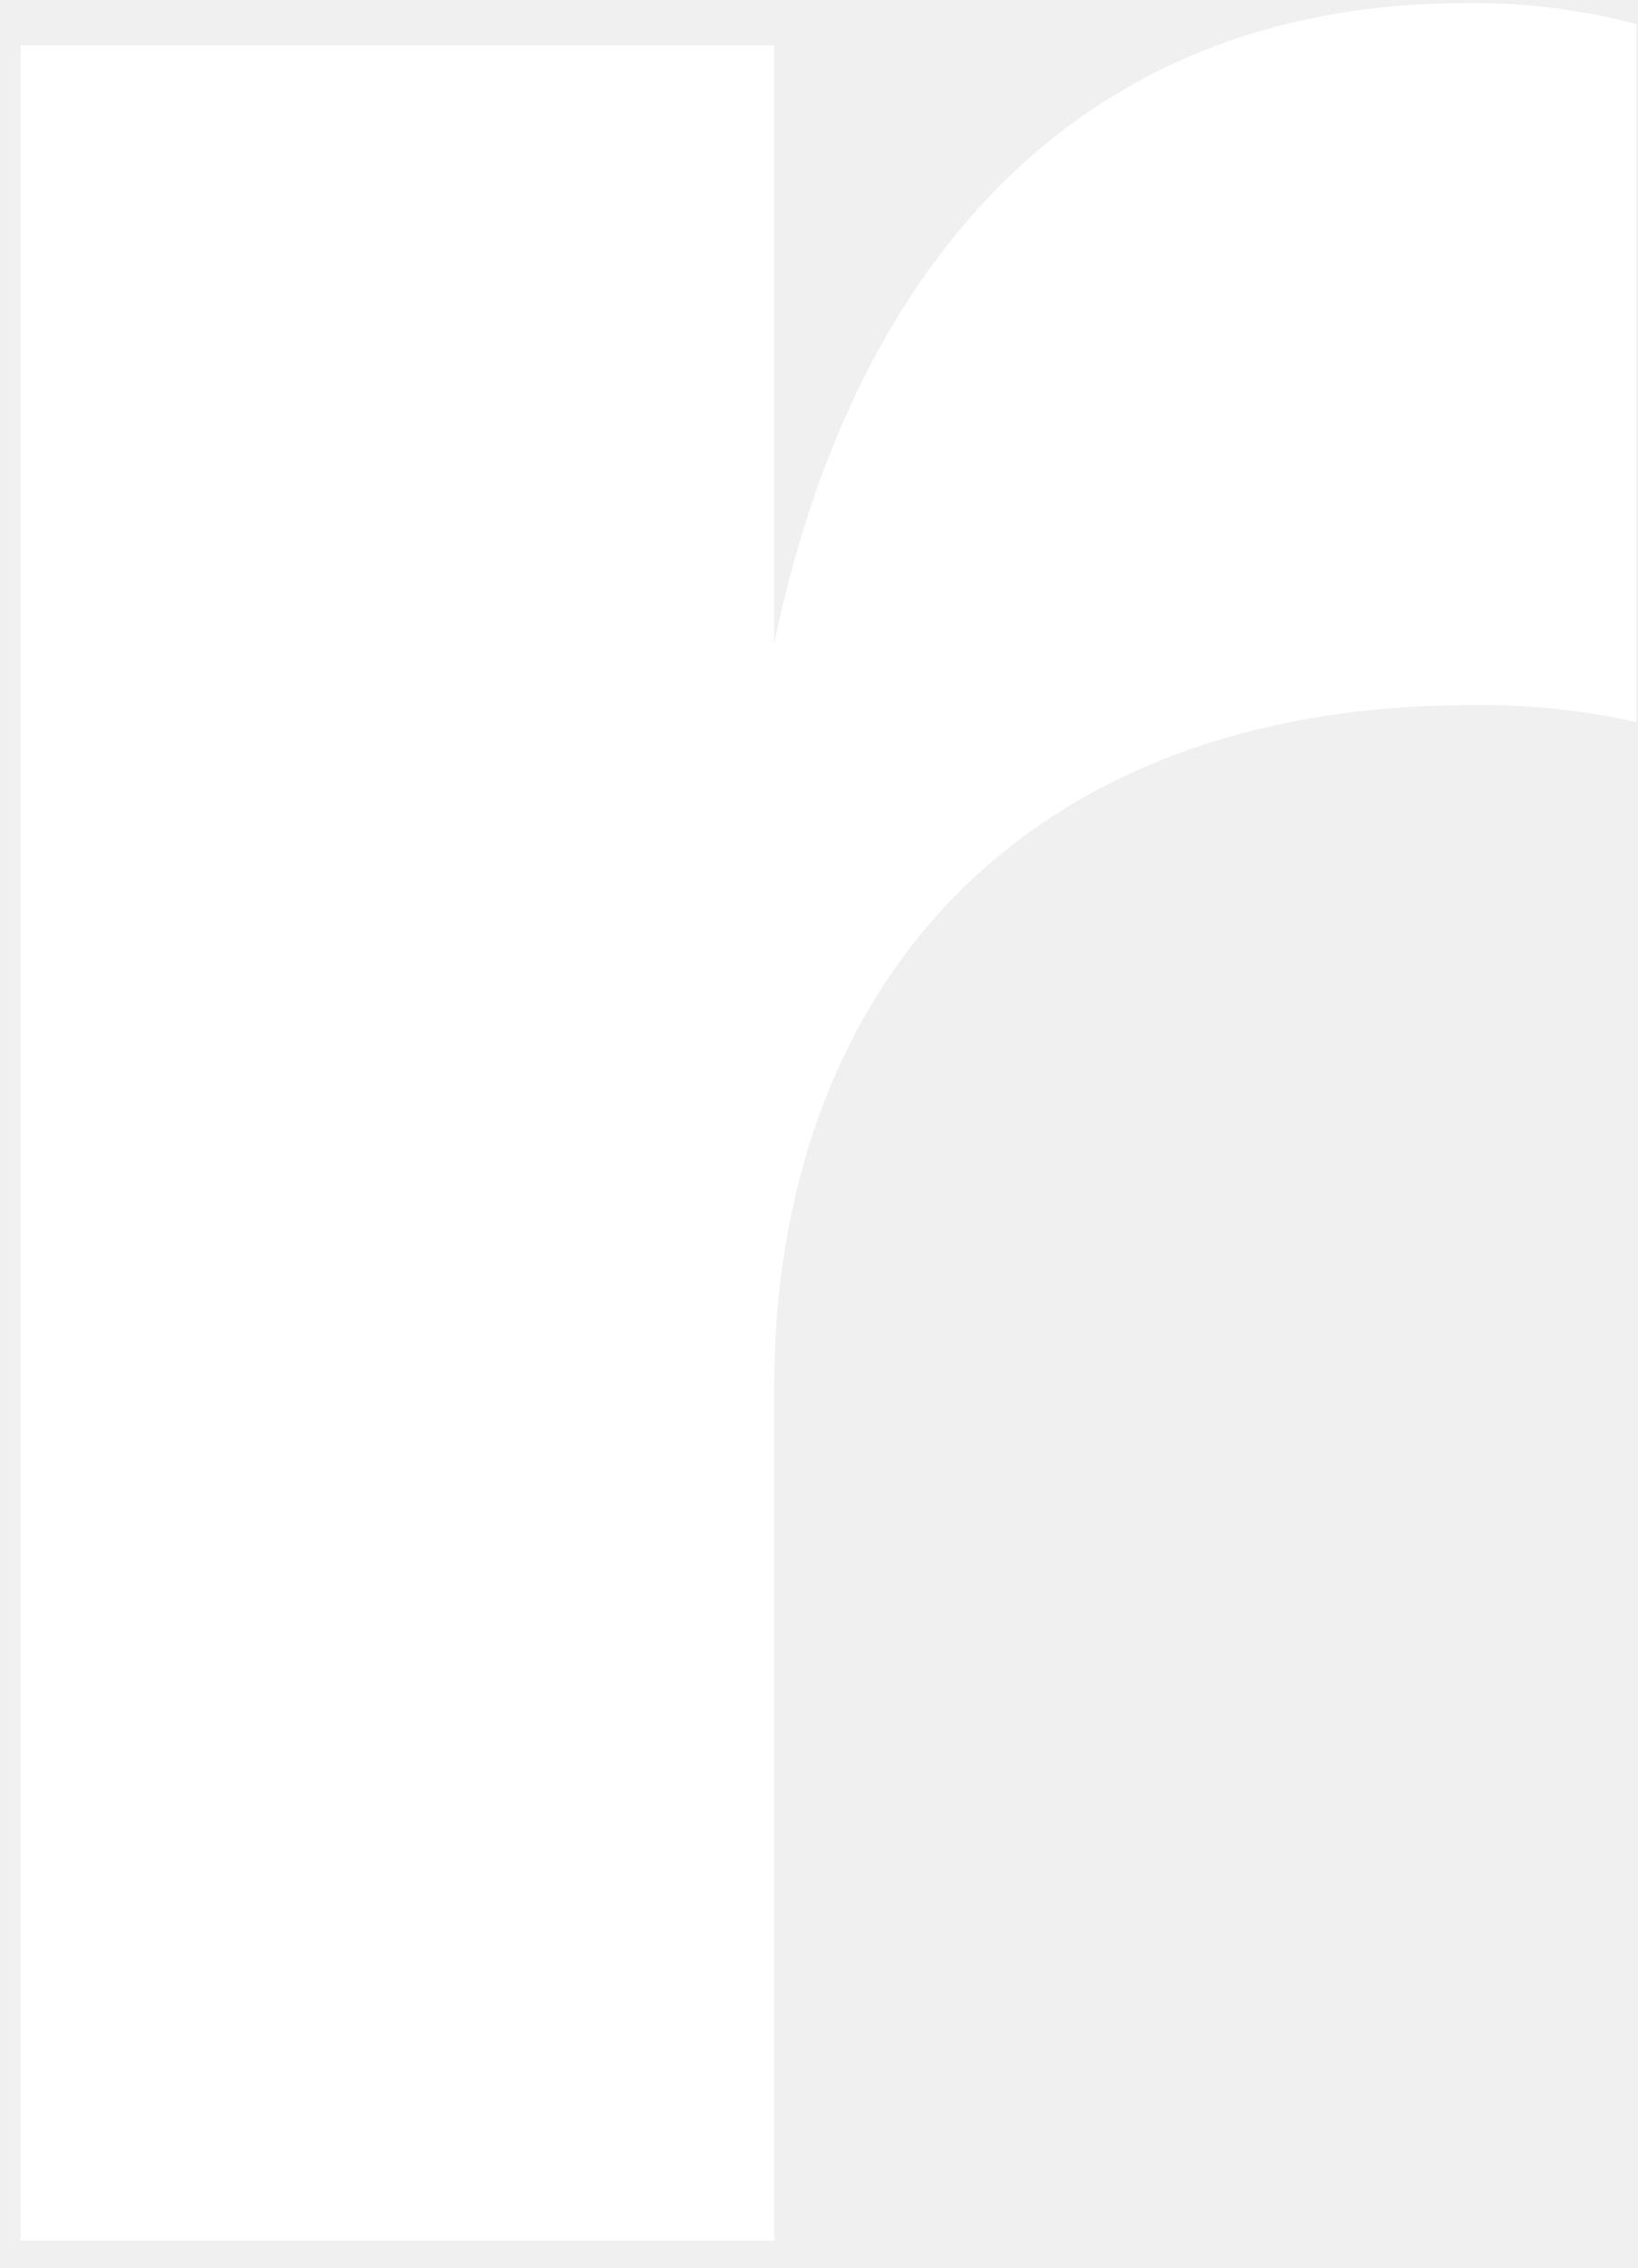
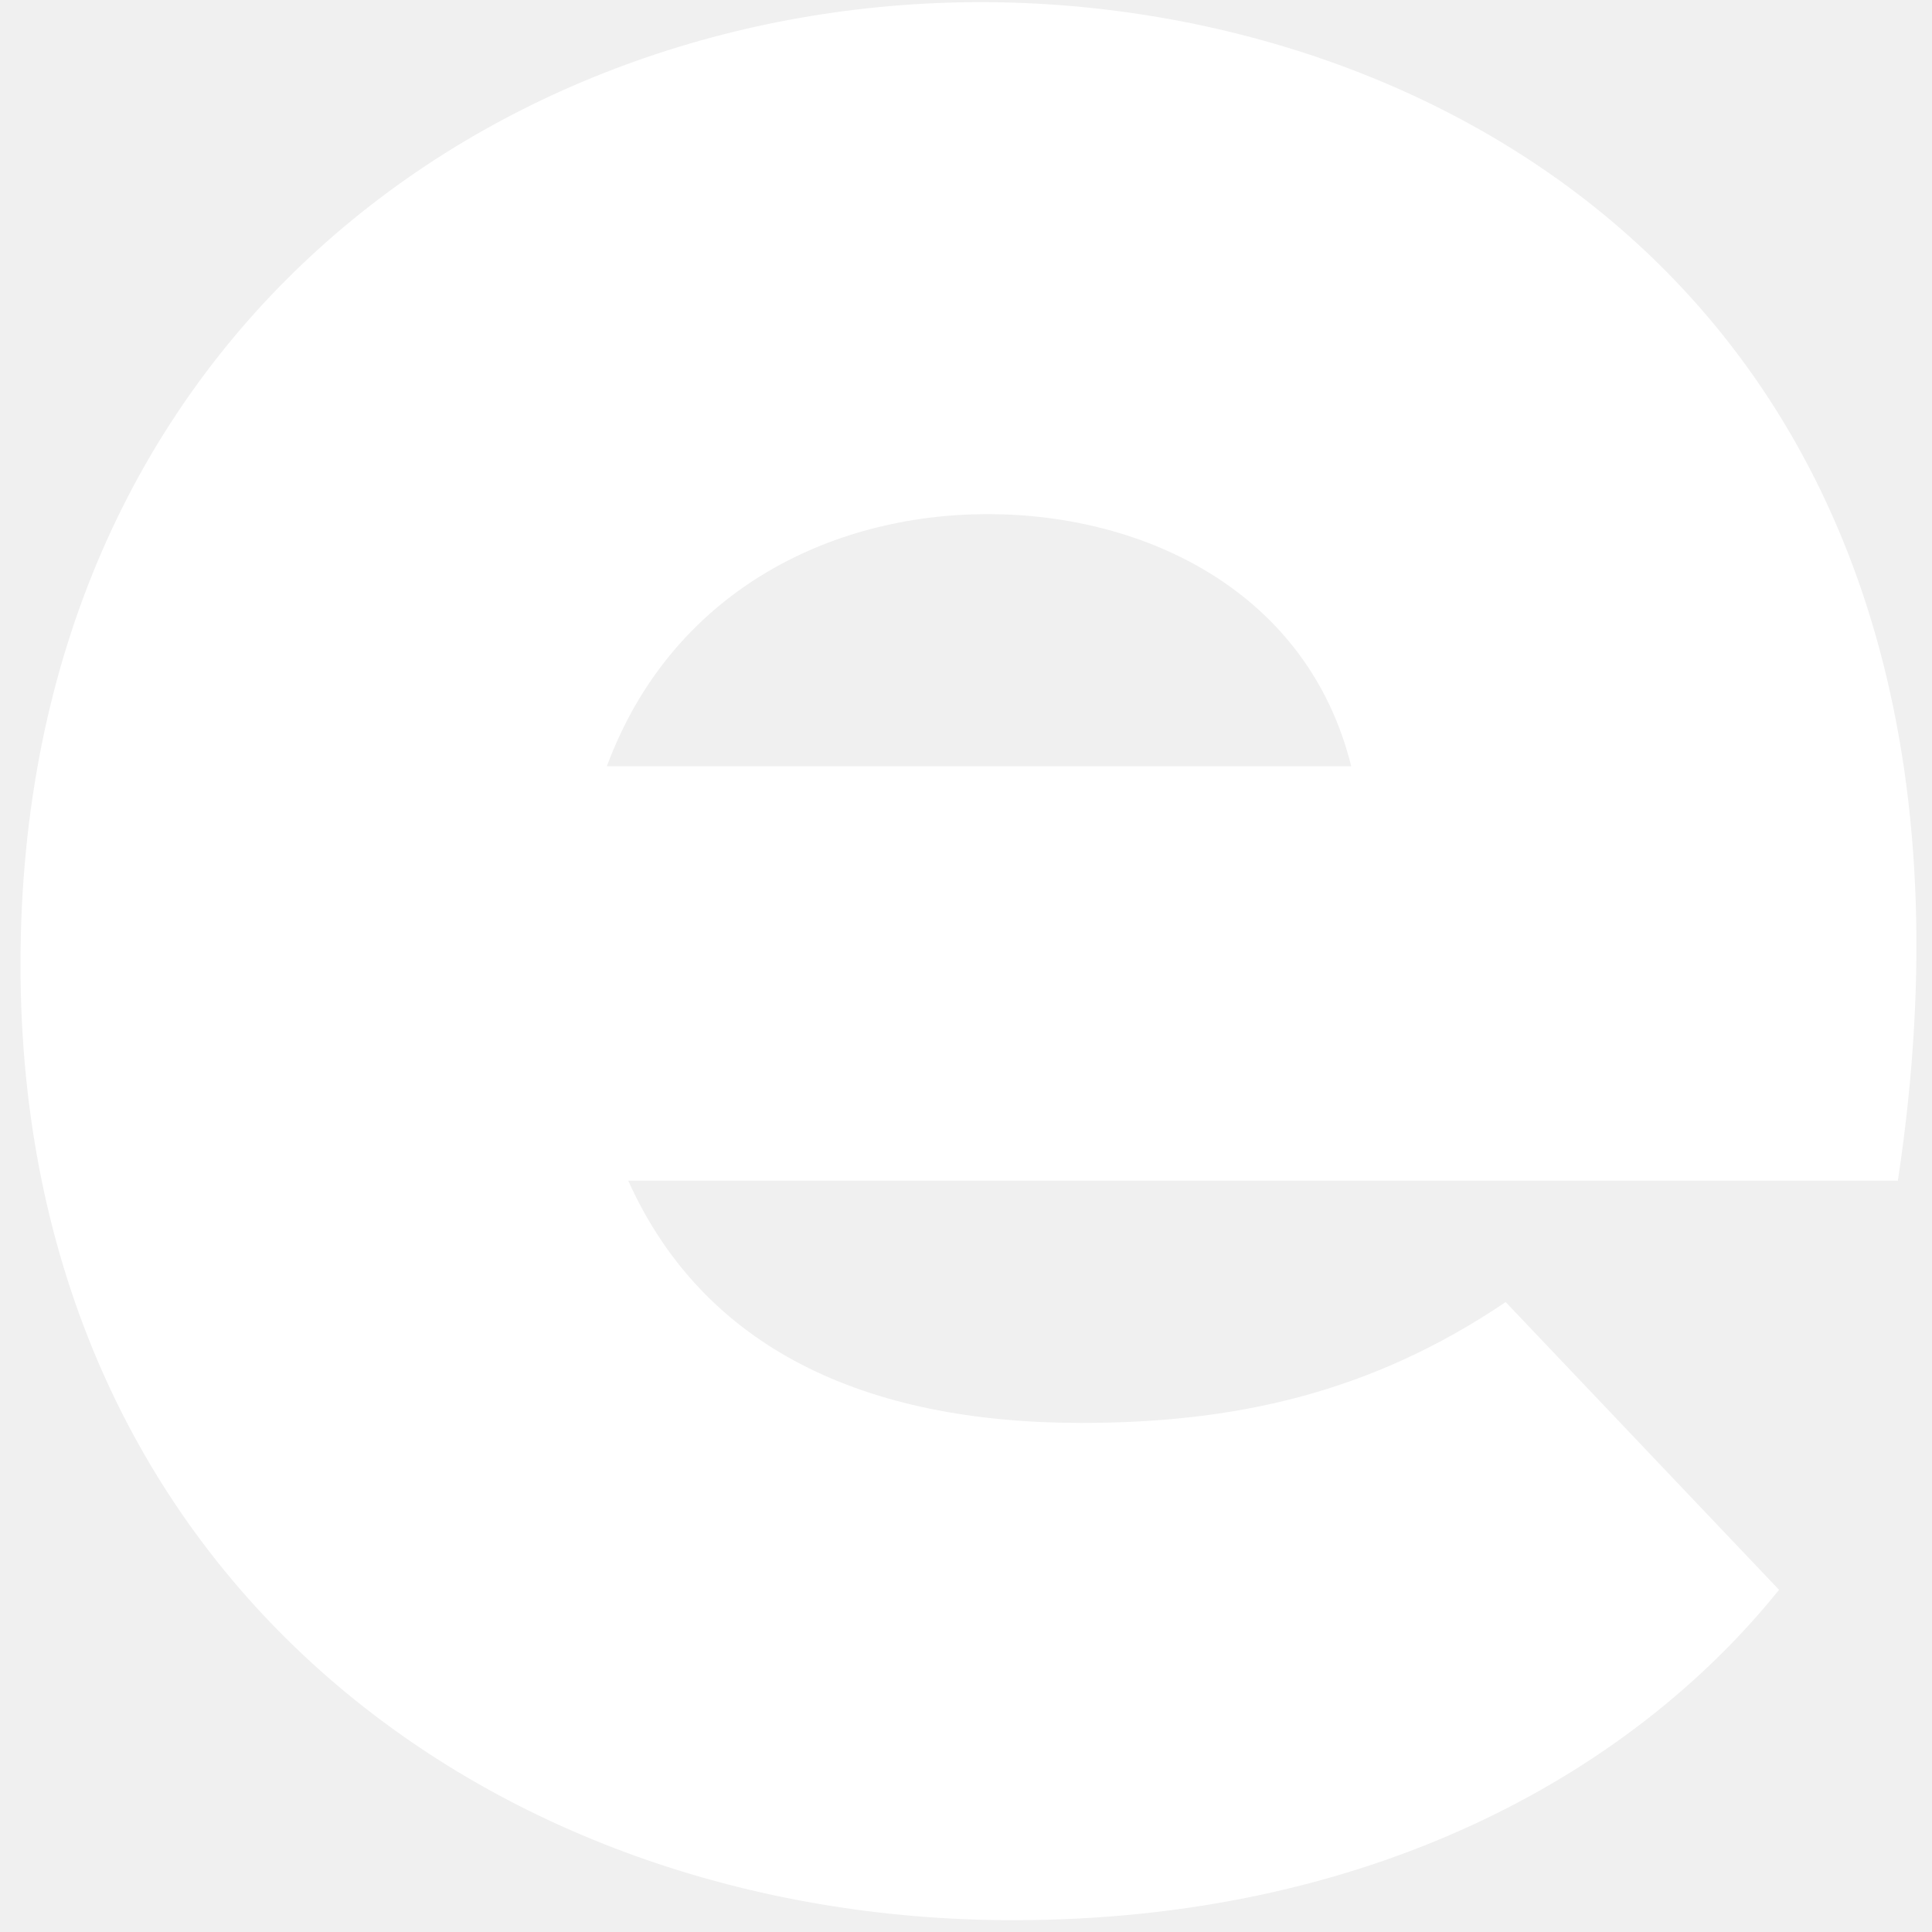
- <svg xmlns="http://www.w3.org/2000/svg" version="1.1" width="13px" height="18px">
-   <g transform="matrix(1 0 0 1 -1109 -3813 )">
-     <path d="M 11.642 0.025  C 8.461 0.021  6.733 2.237  6.145 5.118  L 6.145 0.36  L 0.163 0.36  L 0.163 17.783  L 6.145 17.783  L 6.145 11.023  C 6.145 7.879  8.081 5.596  11.677 5.596  C 12.118 5.589  12.56 5.634  12.99 5.731  L 12.99 0.191  C 12.551 0.075  12.097 0.019  11.642 0.025  Z " fill-rule="nonzero" fill="#ffffff" stroke="none" transform="matrix(1 0 0 1 1109 3813 )" />
+ <svg xmlns="http://www.w3.org/2000/svg" version="1.1" width="18px" height="18px">
+   <g transform="matrix(1 0 0 1 -1090 -3943 )">
+     <path d="M 17.682 11  C 18.887 3.036  13.555 0.02  9.138 0.02  C 4.614 0.02  0.191 3.163  0.191 8.988  C 0.191 14.648  4.547 17.89  9.439 17.89  C 12.722 17.89  15.169 16.559  16.575 14.812  L 14.028 12.131  C 12.755 12.991  11.482 13.257  10.074 13.257  C 8.054 13.257  6.556 12.561  5.853 11  L 17.682 11  Z M 12.589 7.139  L 5.654 7.139  C 6.255 5.518  7.73 4.79  9.203 4.79  C 10.676 4.79  12.187 5.518  12.589 7.139  Z " fill-rule="nonzero" fill="#ffffff" stroke="none" transform="matrix(1 0 0 1 1090 3943 )" />
  </g>
</svg>
